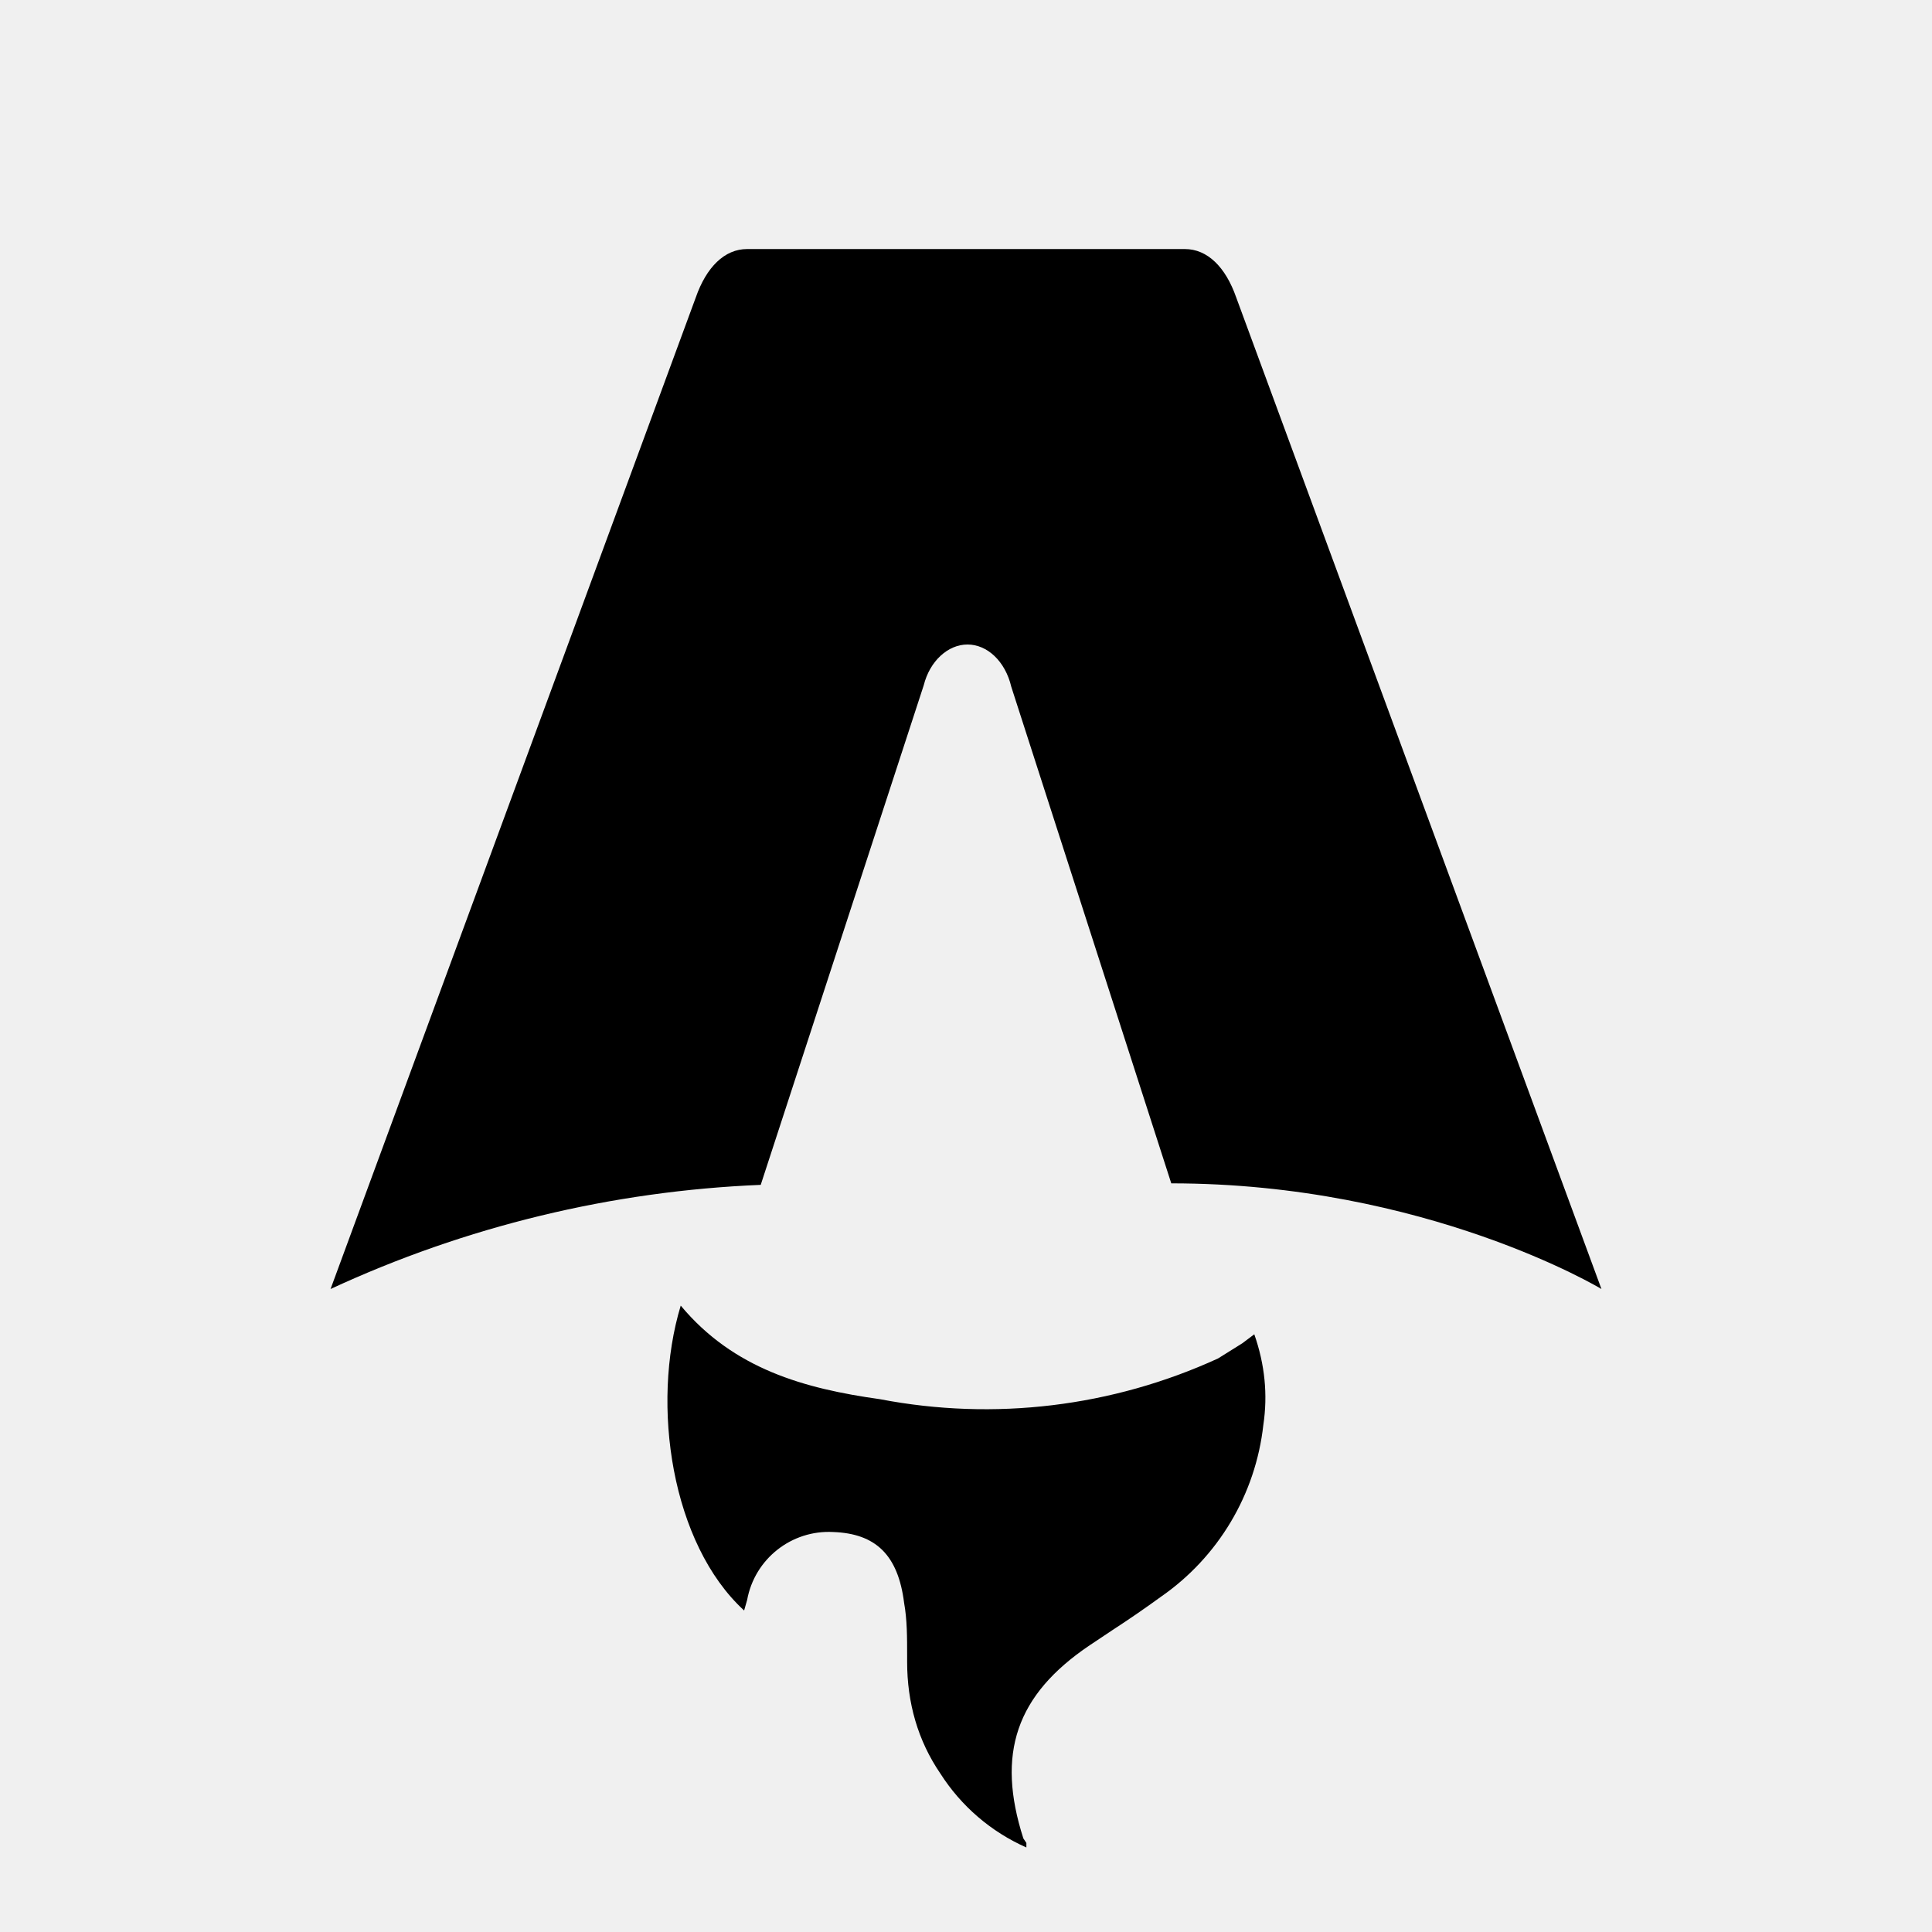
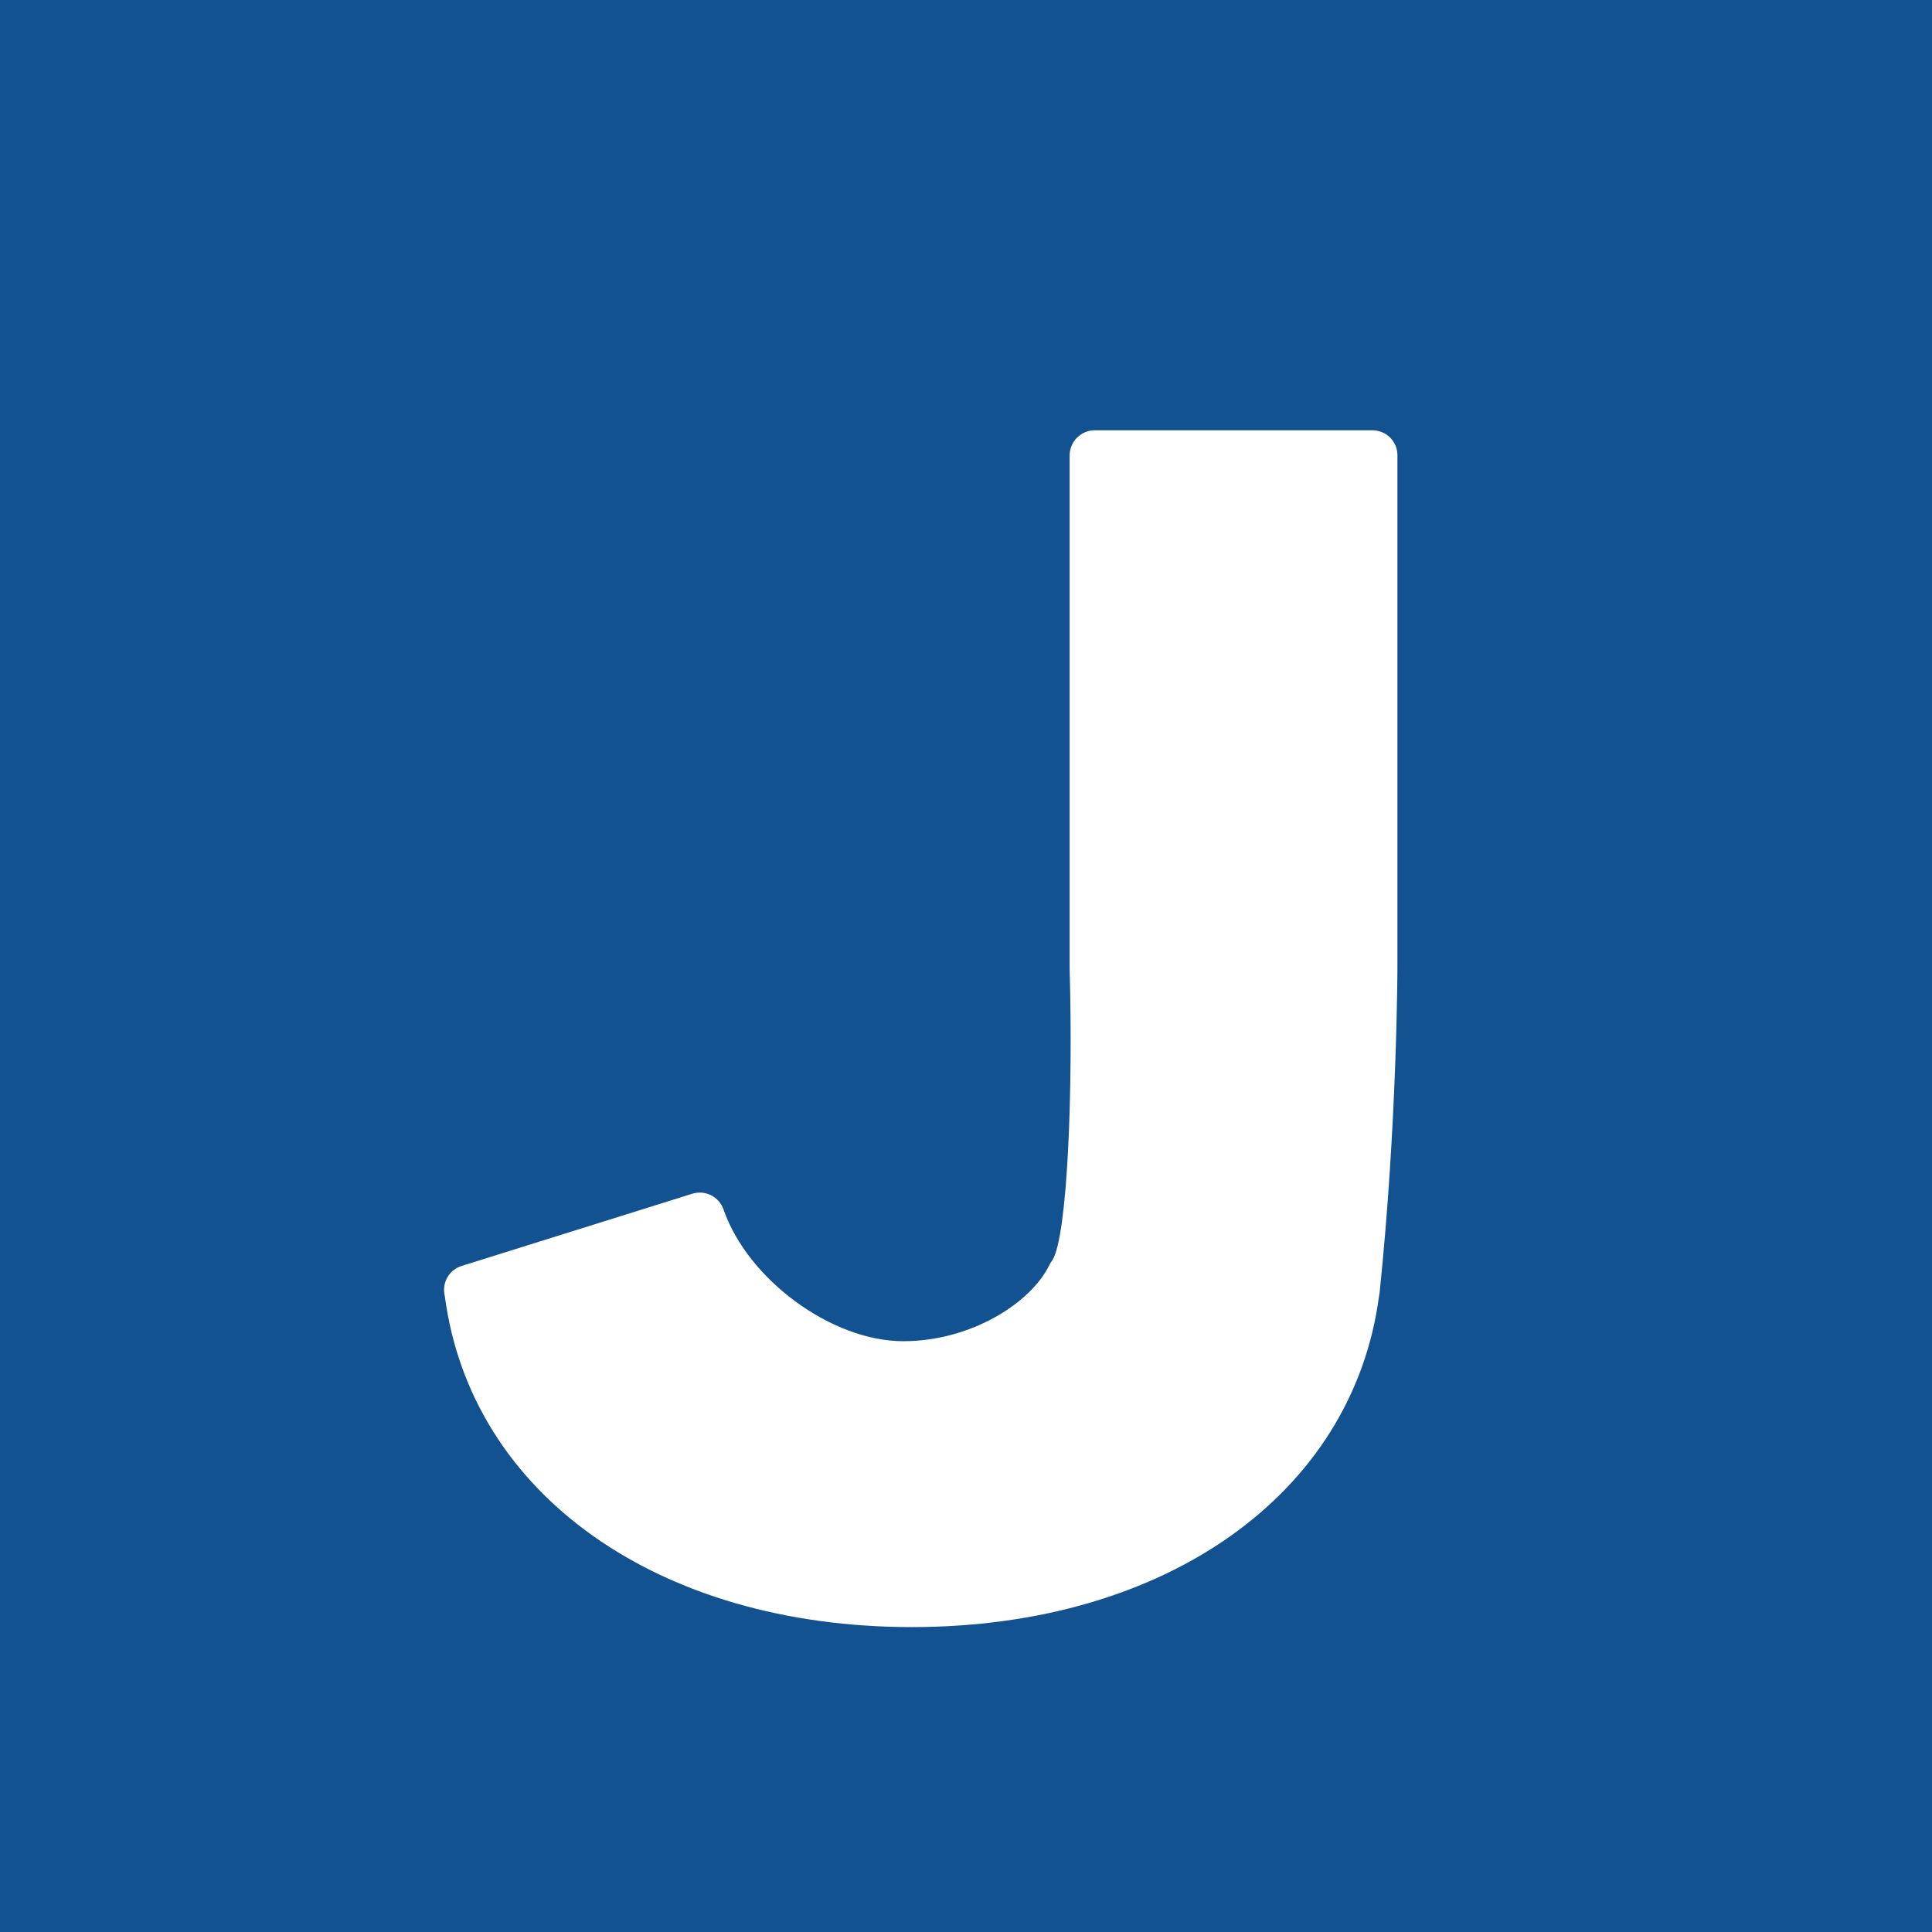
- <svg xmlns="http://www.w3.org/2000/svg" fill="none" viewBox="0 0 128 128">
-   <path d="M50.4 78.5a75.1 75.1 0 0 0-28.5 6.9l24.2-65.7c.7-2 1.9-3.2 3.4-3.2h29c1.5 0 2.7 1.2 3.4 3.2l24.2 65.7s-11.6-7-28.5-7L67 45.5c-.4-1.7-1.6-2.8-2.9-2.8-1.3 0-2.5 1.1-2.9 2.7L50.4 78.5Zm-1.1 28.2Zm-4.2-20.2c-2 6.6-.6 15.8 4.2 20.2a17.5 17.5 0 0 1 .2-.7 5.5 5.5 0 0 1 5.7-4.5c2.8.1 4.3 1.5 4.7 4.7.2 1.1.2 2.3.2 3.5v.4c0 2.7.7 5.2 2.2 7.4a13 13 0 0 0 5.7 4.9v-.3l-.2-.3c-1.8-5.6-.5-9.5 4.4-12.8l1.5-1a73 73 0 0 0 3.2-2.2 16 16 0 0 0 6.8-11.4c.3-2 .1-4-.6-6l-.8.6-1.6 1a37 37 0 0 1-22.4 2.7c-5-.7-9.7-2-13.2-6.2Z" />
-   <style>
-         path { fill: #000; }
-         @media (prefers-color-scheme: dark) {
-             path { fill: #FFF; }
-         }
-     </style>
+ <svg xmlns="http://www.w3.org/2000/svg" width="185px" height="185px" viewBox="-21.76 -21.76 171.52 171.52" aria-hidden="true" role="img" class="iconify iconify--noto" preserveAspectRatio="xMidYMid meet" fill="#000000" stroke="#000000" stroke-width="0.001">
+   <g id="SVGRepo_bgCarrier" stroke-width="0" transform="translate(0,0), scale(1)">
+     <rect x="-21.76" y="-21.76" width="171.52" height="171.52" rx="0" fill="#135291" strokewidth="0" />
+   </g>
+   <g id="SVGRepo_tracerCarrier" stroke-linecap="round" stroke-linejoin="round" stroke="#CCCCCC" stroke-width="0.512" />
+   <g id="SVGRepo_iconCarrier">
+     <path d="M100.08 16.44H75.44c-1.24 0-2.24 1-2.24 2.24v45.53c.31 10.84-.18 23.69-1.52 25.89c-.1.13-.2.28-.27.43c-1.6 3.33-6.9 6.78-12.99 6.78c-6.33 0-13.78-5.46-15.94-11.68a2.24 2.24 0 0 0-2.79-1.41l-20.47 6.41c-1.06.33-1.7 1.38-1.53 2.48c.01.07.03.14.04.2c2.32 17.58 18.94 29.38 41.46 29.38c22.53 0 39.16-11.81 41.48-29.4c.02-.1.04-.19.05-.29c1.56-15.02 1.58-28.71 1.58-28.85V18.68c.02-1.23-.98-2.24-2.22-2.24z" fill="#ffffff" />
+   </g>
</svg>
